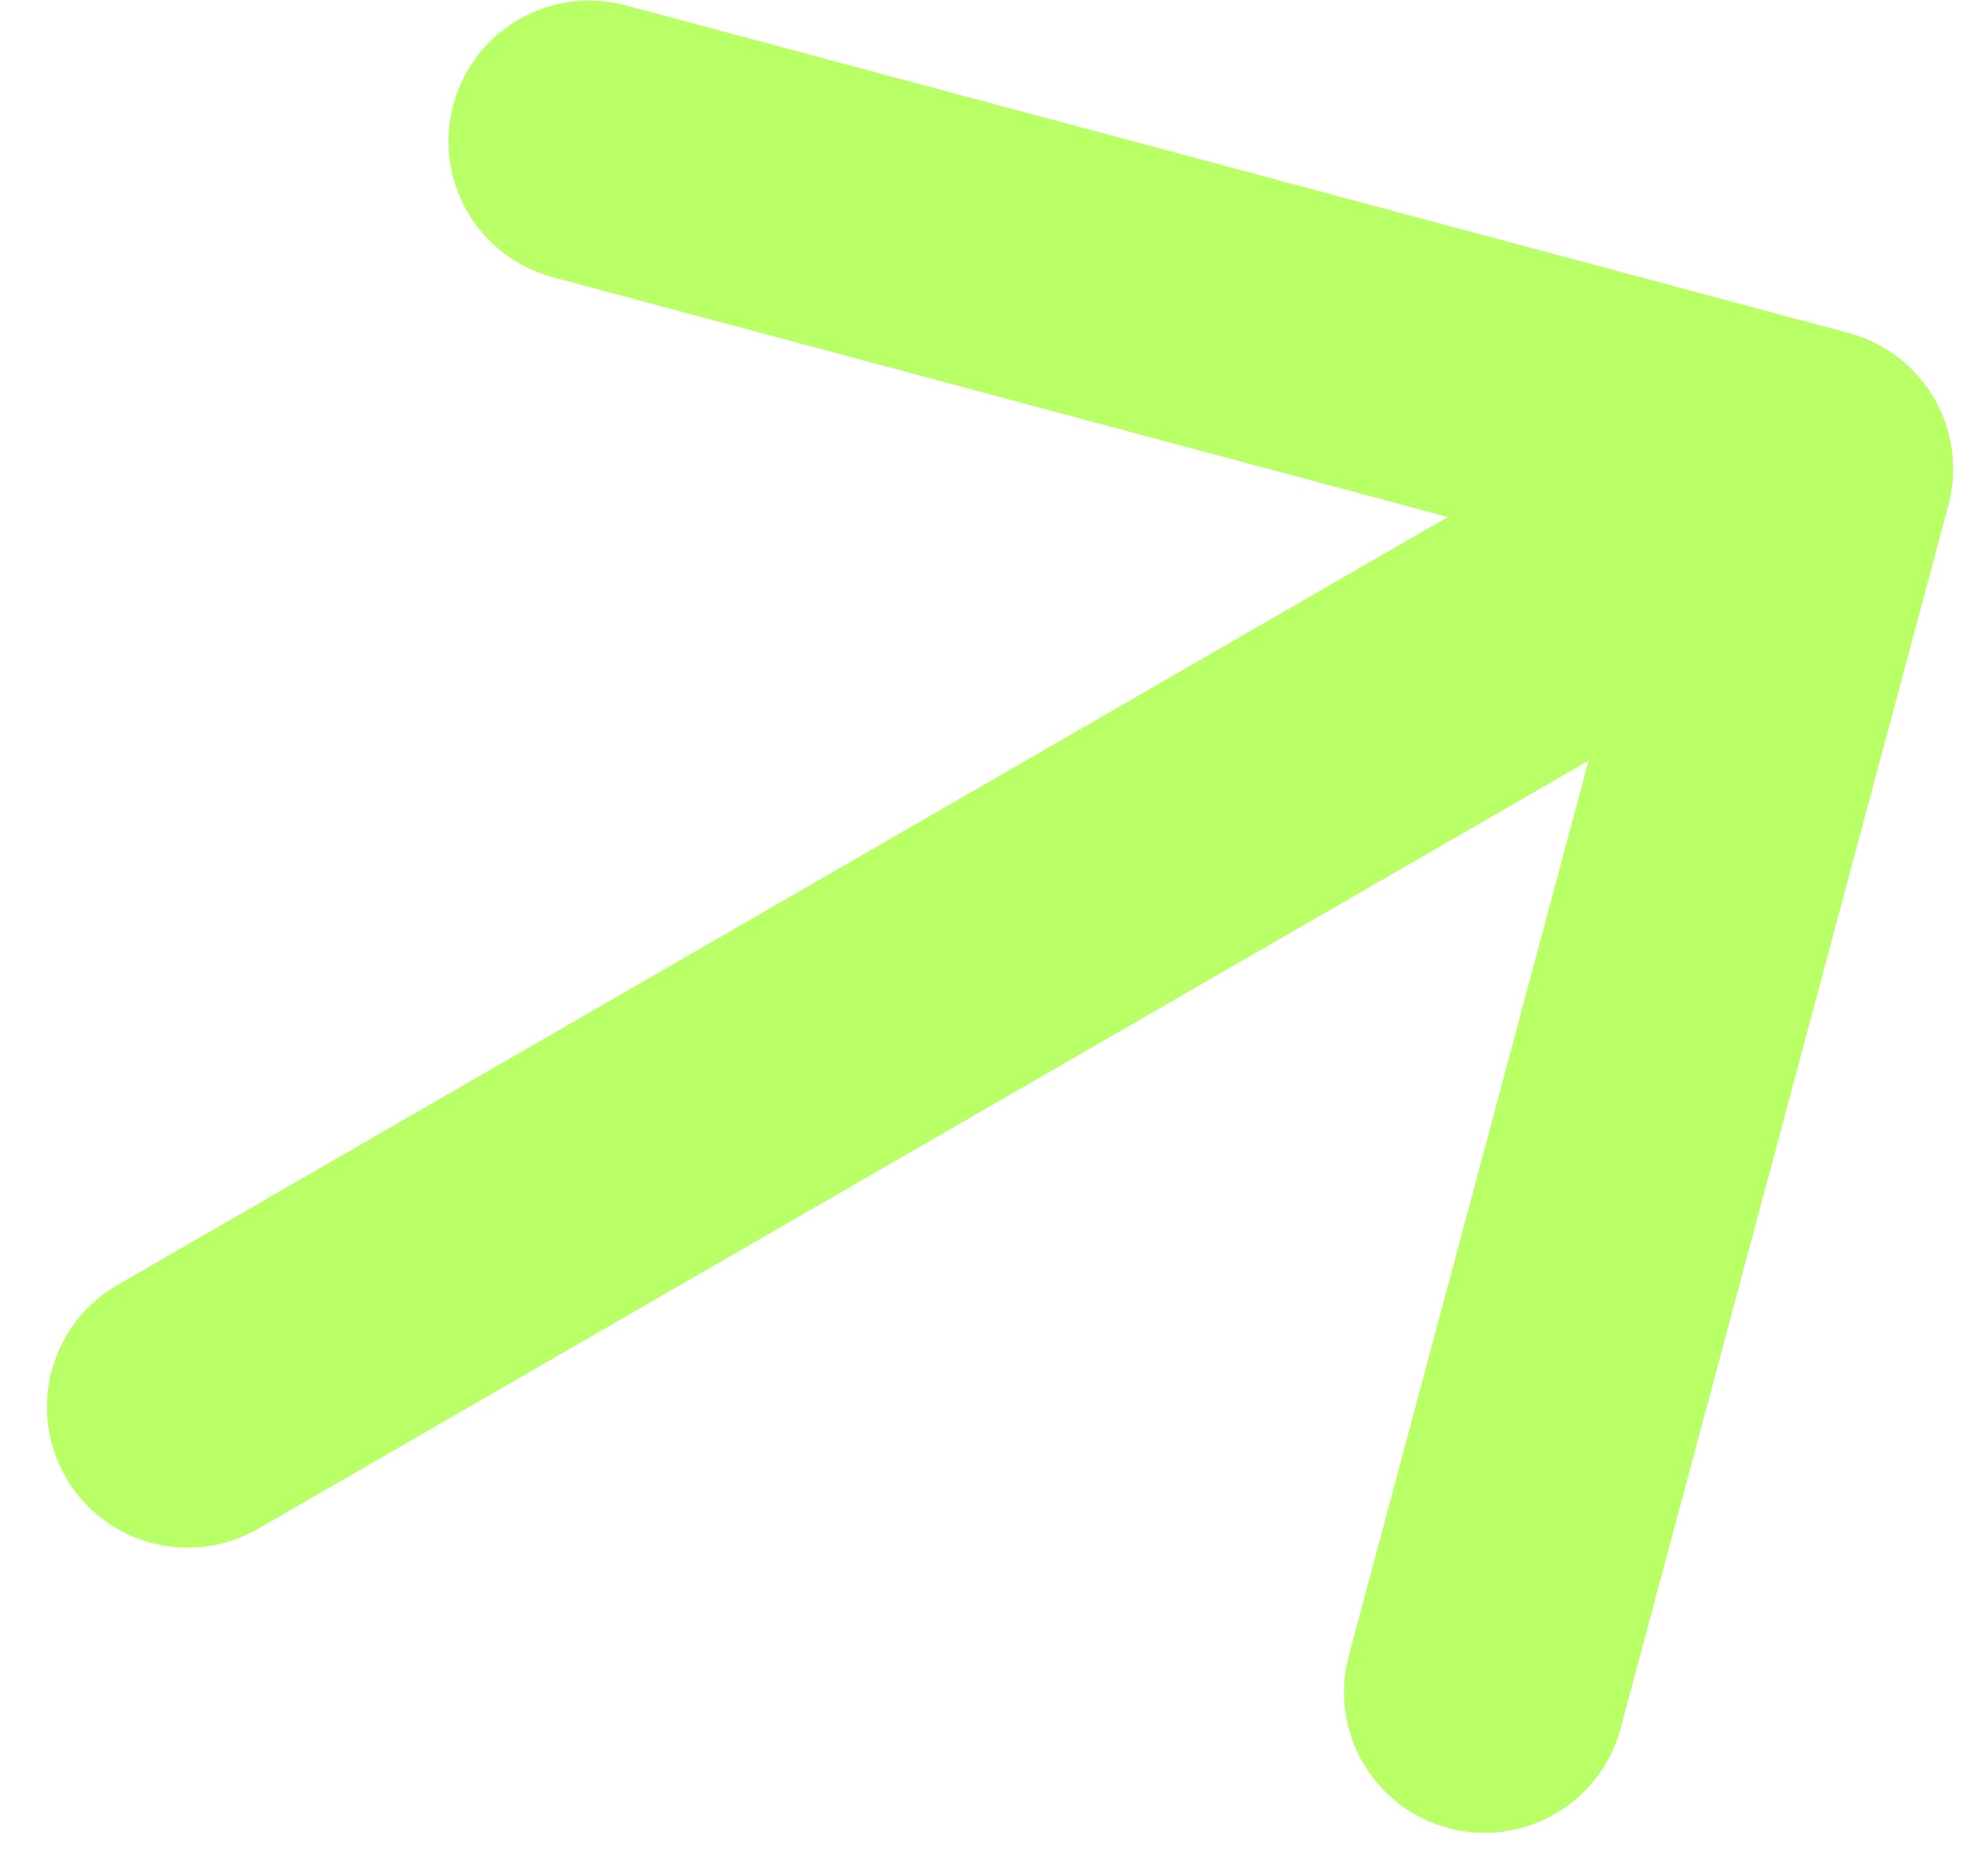
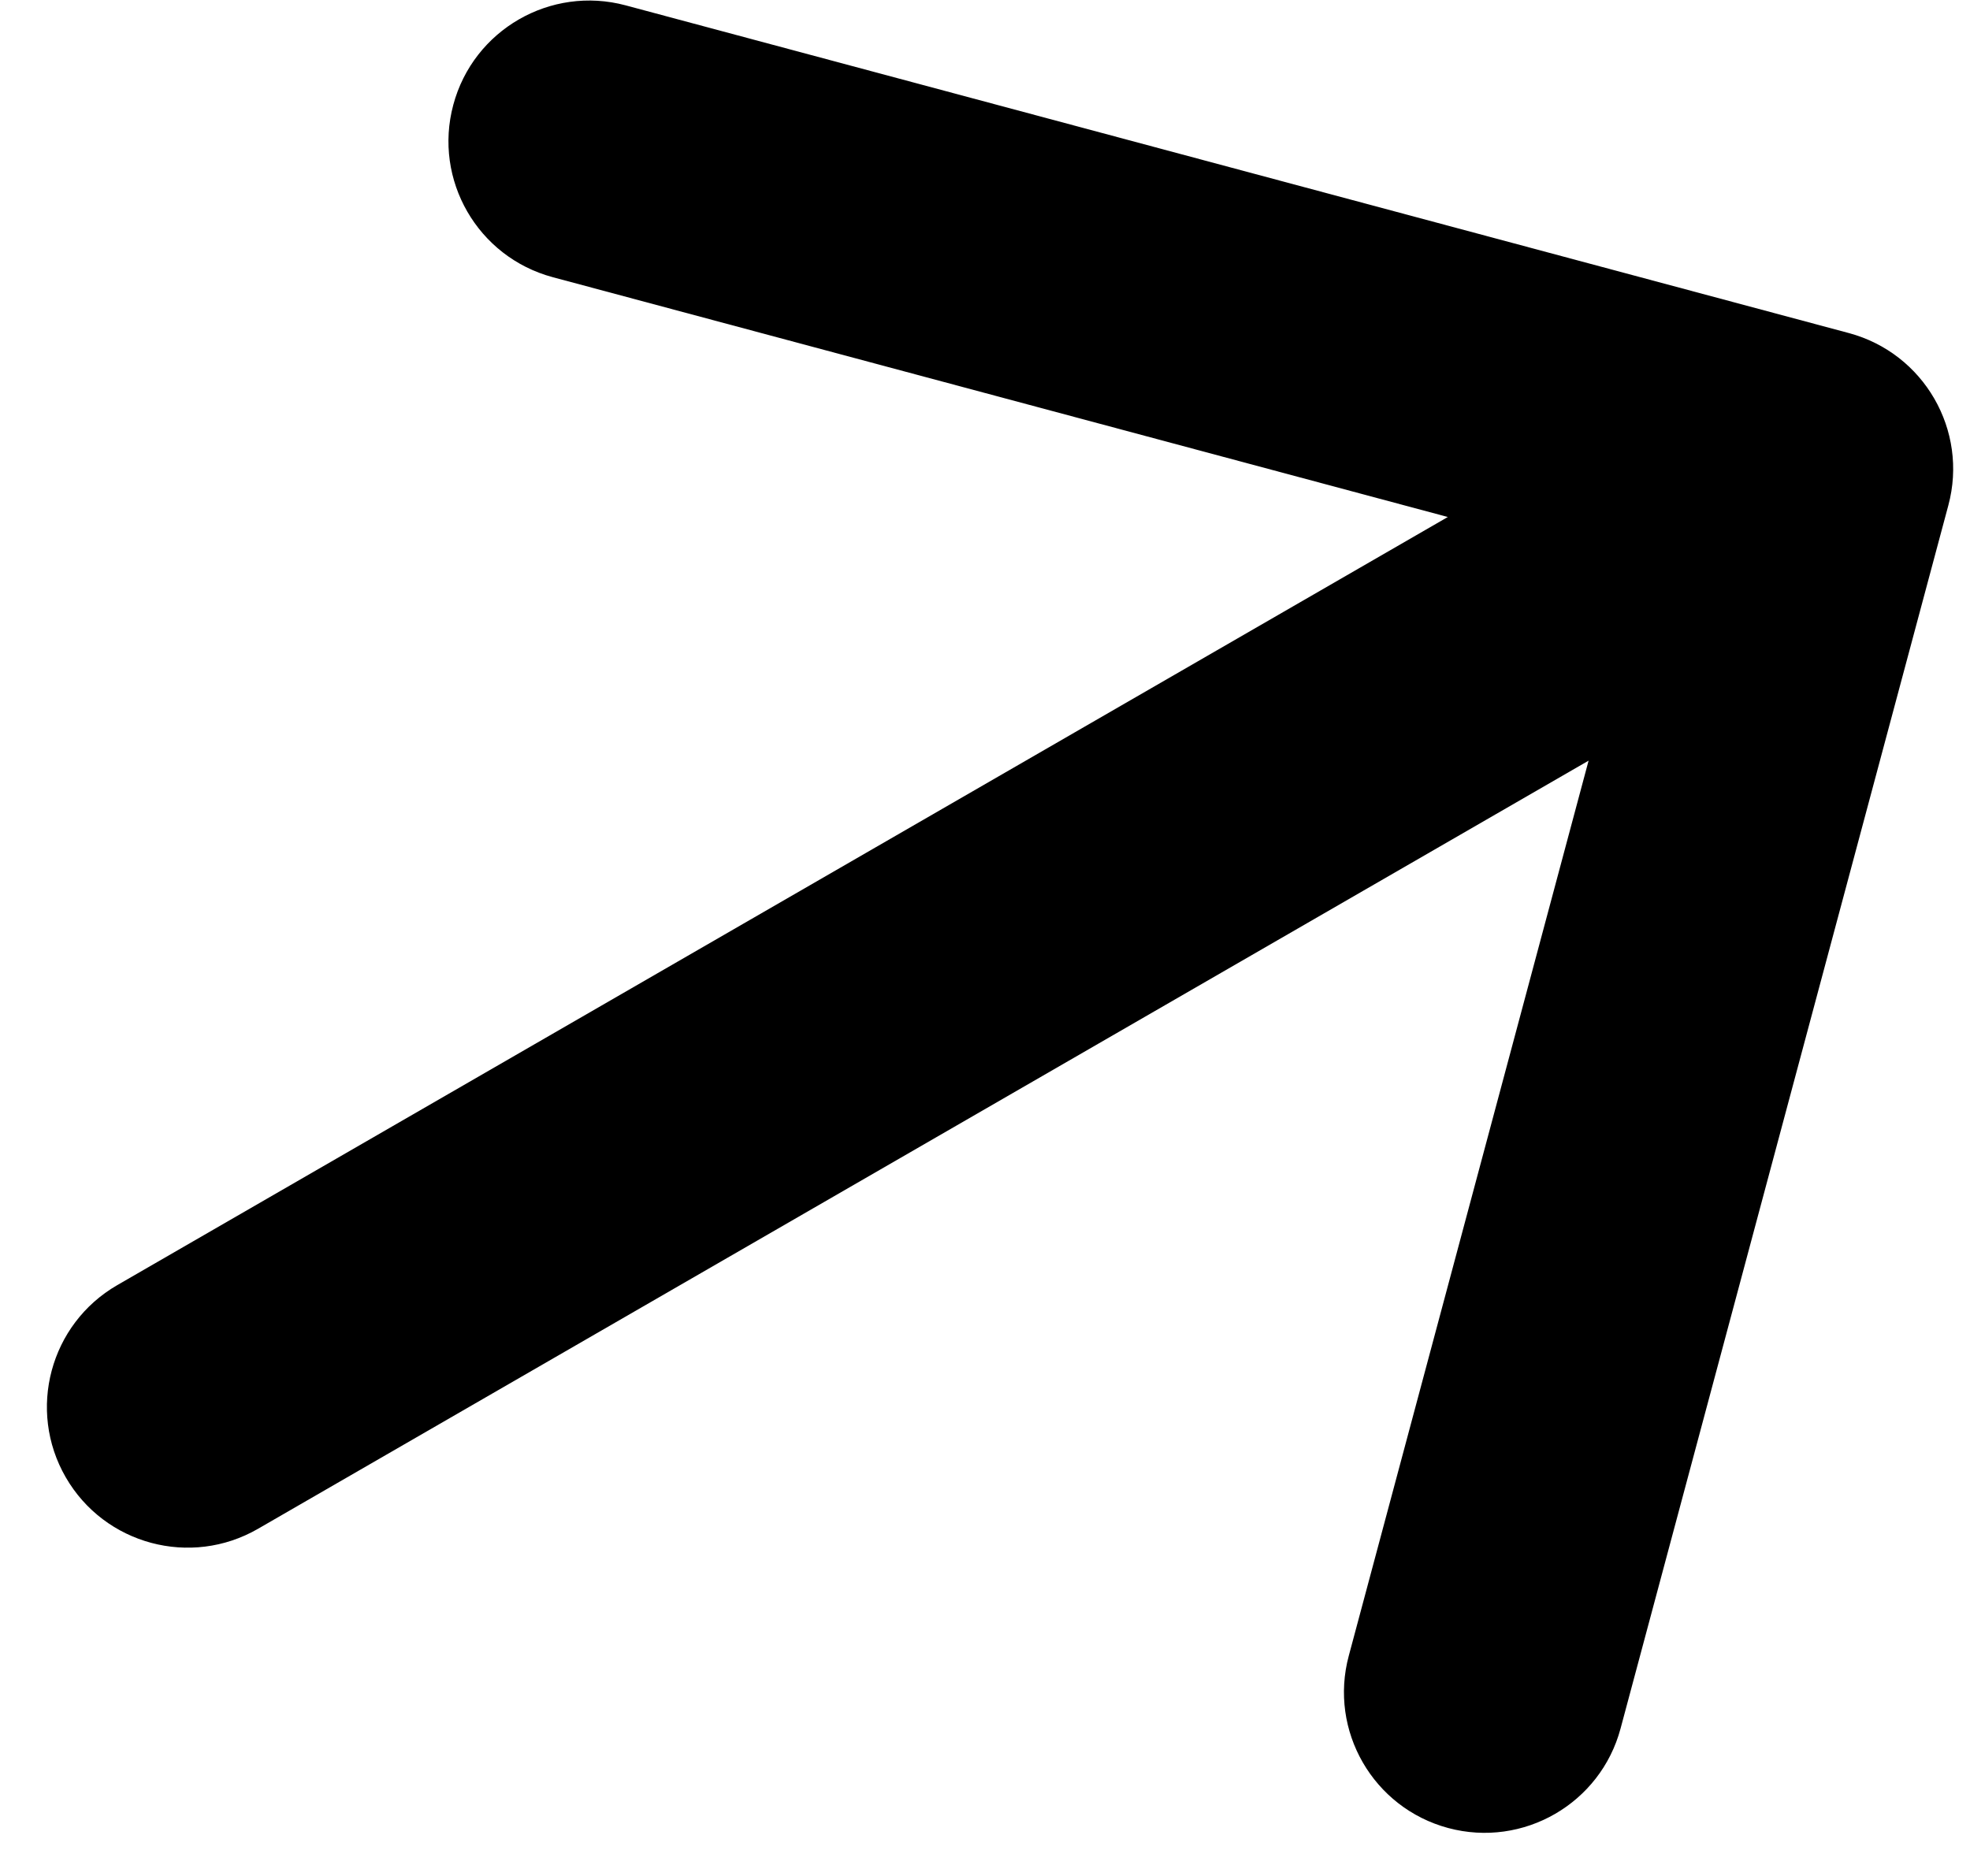
- <svg xmlns="http://www.w3.org/2000/svg" width="21" height="20" viewBox="0 0 21 20" fill="none">
-   <path d="M1.25 13.701C0.533 14.115 0.287 15.033 0.701 15.75C1.115 16.467 2.033 16.713 2.75 16.299L1.25 13.701ZM20.769 5.388C20.984 4.588 20.509 3.766 19.709 3.551L6.669 0.057C5.869 -0.157 5.046 0.318 4.832 1.118C4.617 1.918 5.092 2.74 5.892 2.955L17.483 6.061L14.378 17.652C14.163 18.452 14.638 19.274 15.438 19.489C16.238 19.703 17.061 19.228 17.275 18.428L20.769 5.388ZM2.75 16.299L20.07 6.299L18.57 3.701L1.25 13.701L2.75 16.299Z" fill="#B9FF66" />
+ <svg xmlns="http://www.w3.org/2000/svg" width="21" height="20" viewBox="0 0 21 20" fill="currentColor">
+   <path d="M1.25 13.701C0.533 14.115 0.287 15.033 0.701 15.75C1.115 16.467 2.033 16.713 2.75 16.299L1.25 13.701ZM20.769 5.388C20.984 4.588 20.509 3.766 19.709 3.551L6.669 0.057C5.869 -0.157 5.046 0.318 4.832 1.118C4.617 1.918 5.092 2.74 5.892 2.955L17.483 6.061L14.378 17.652C14.163 18.452 14.638 19.274 15.438 19.489C16.238 19.703 17.061 19.228 17.275 18.428L20.769 5.388ZM2.75 16.299L20.07 6.299L18.57 3.701L1.25 13.701L2.75 16.299Z" />
</svg>
